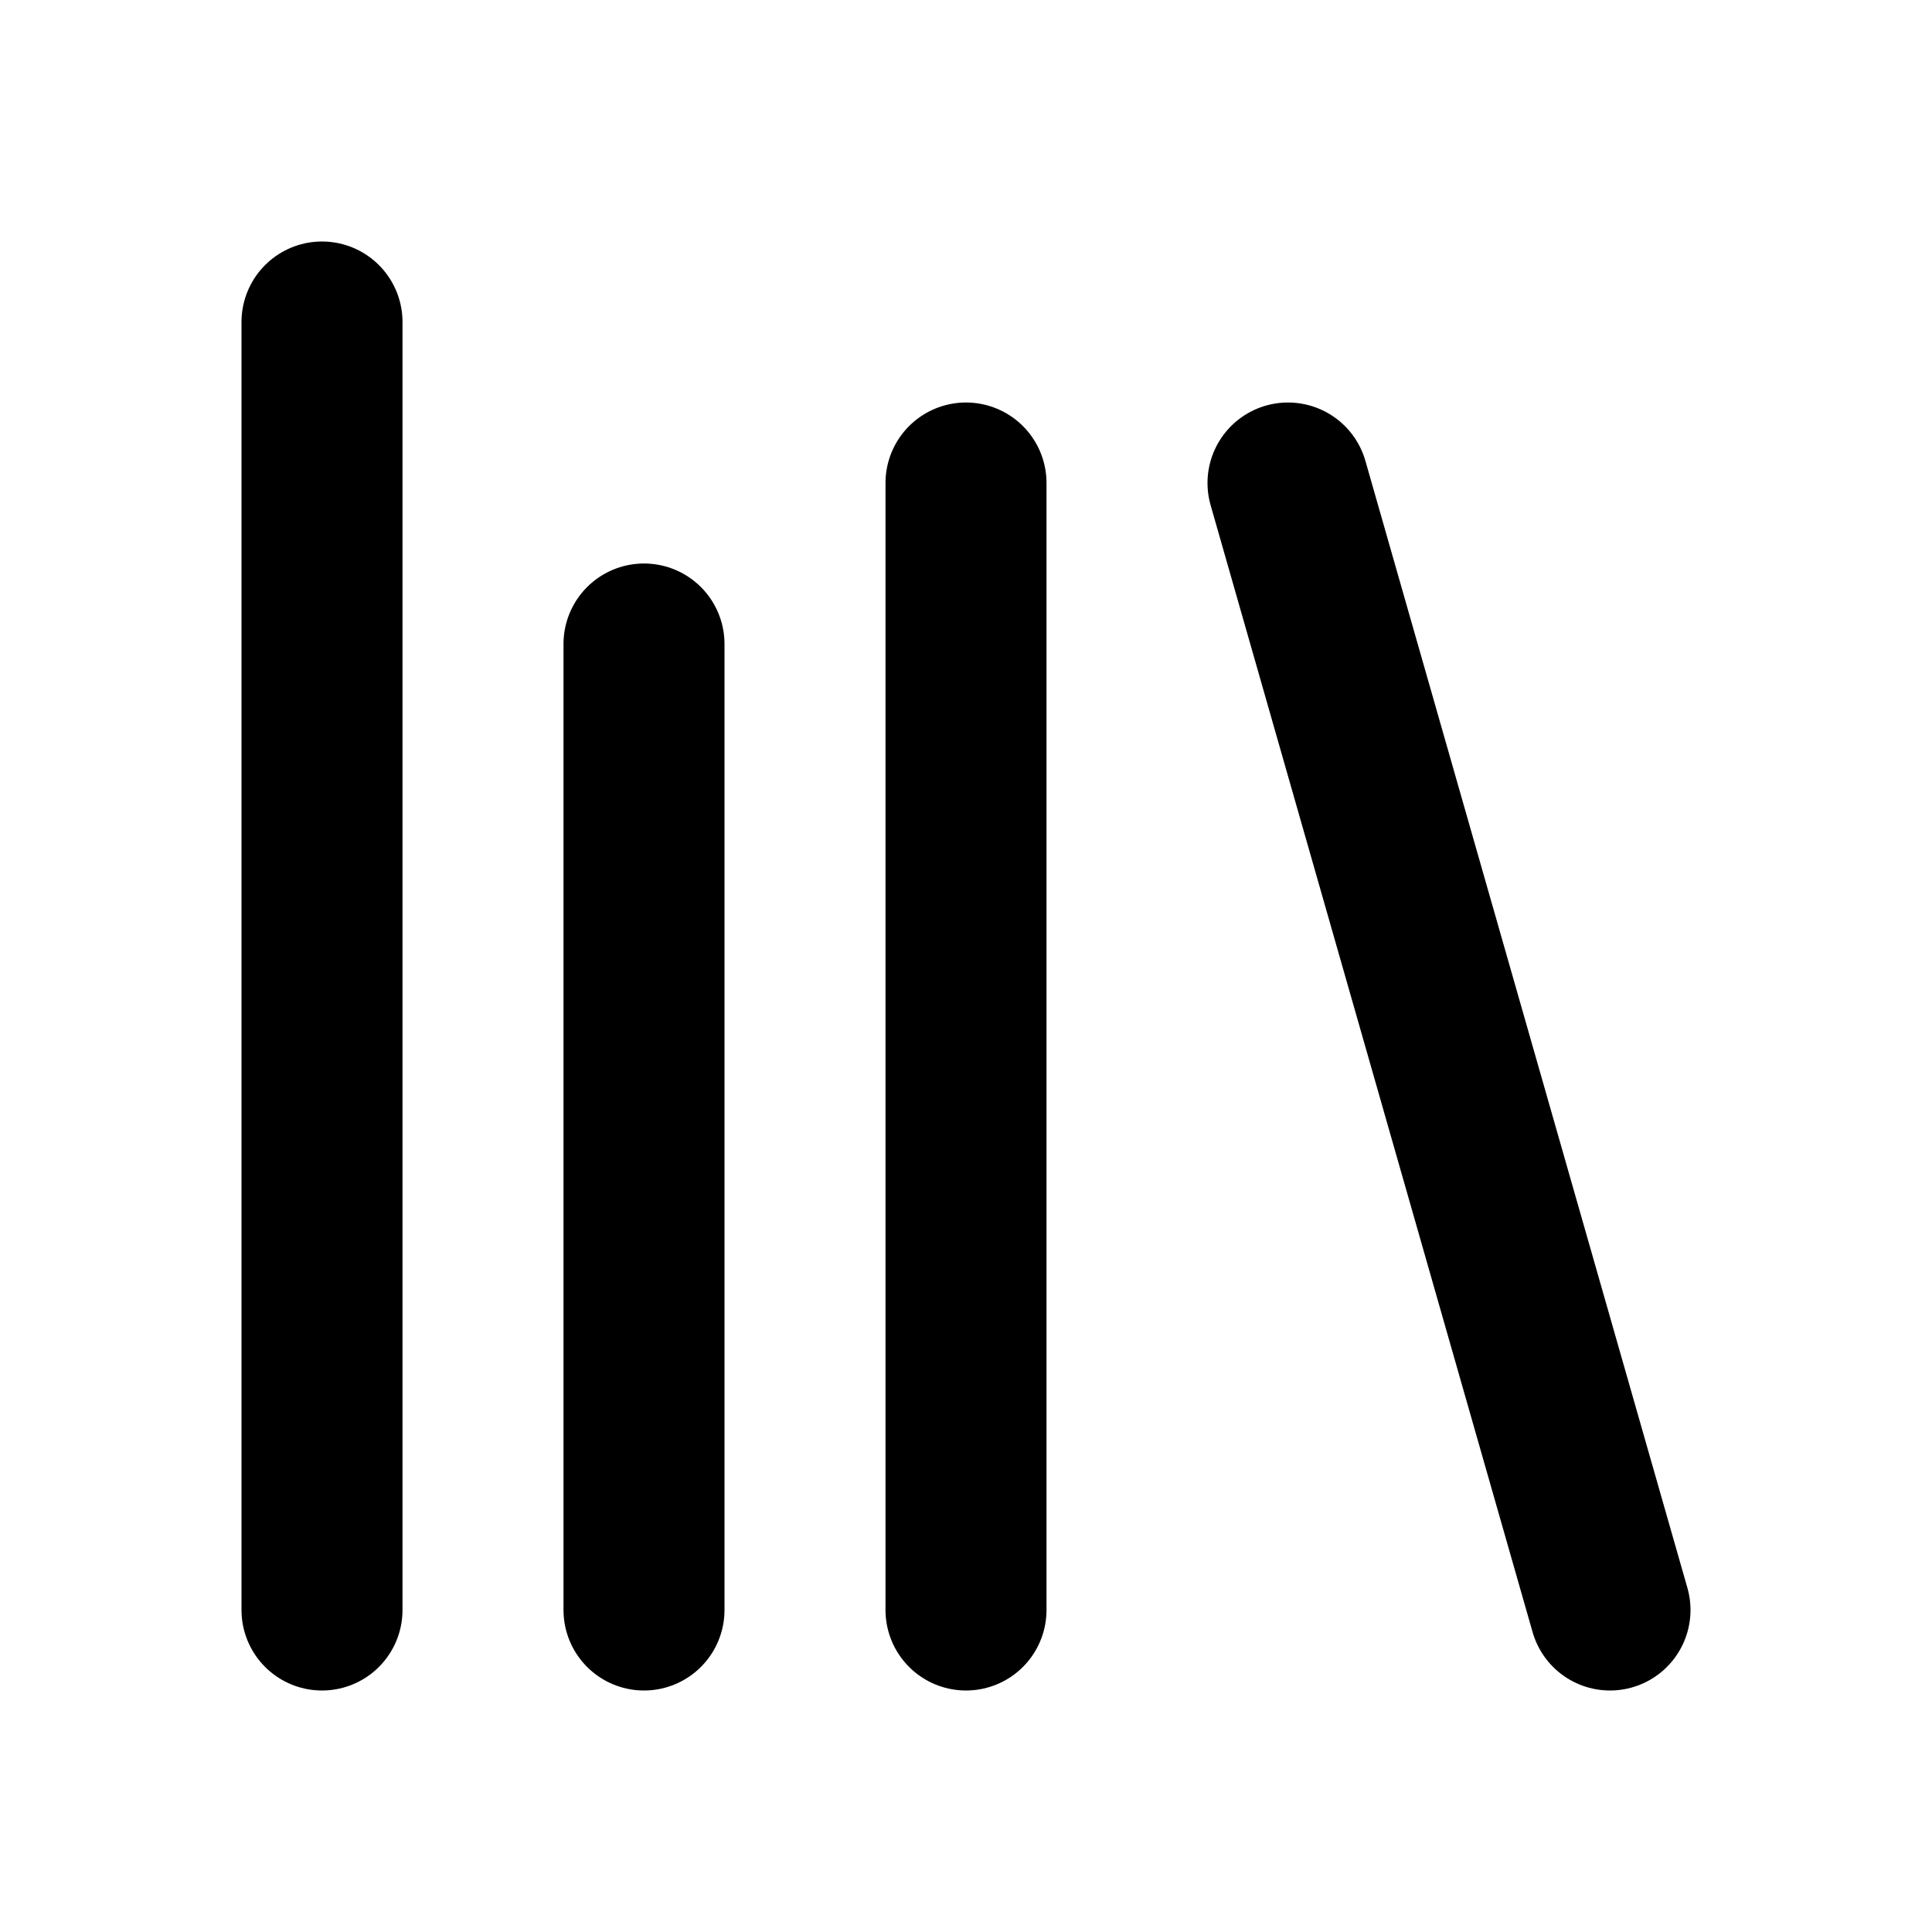
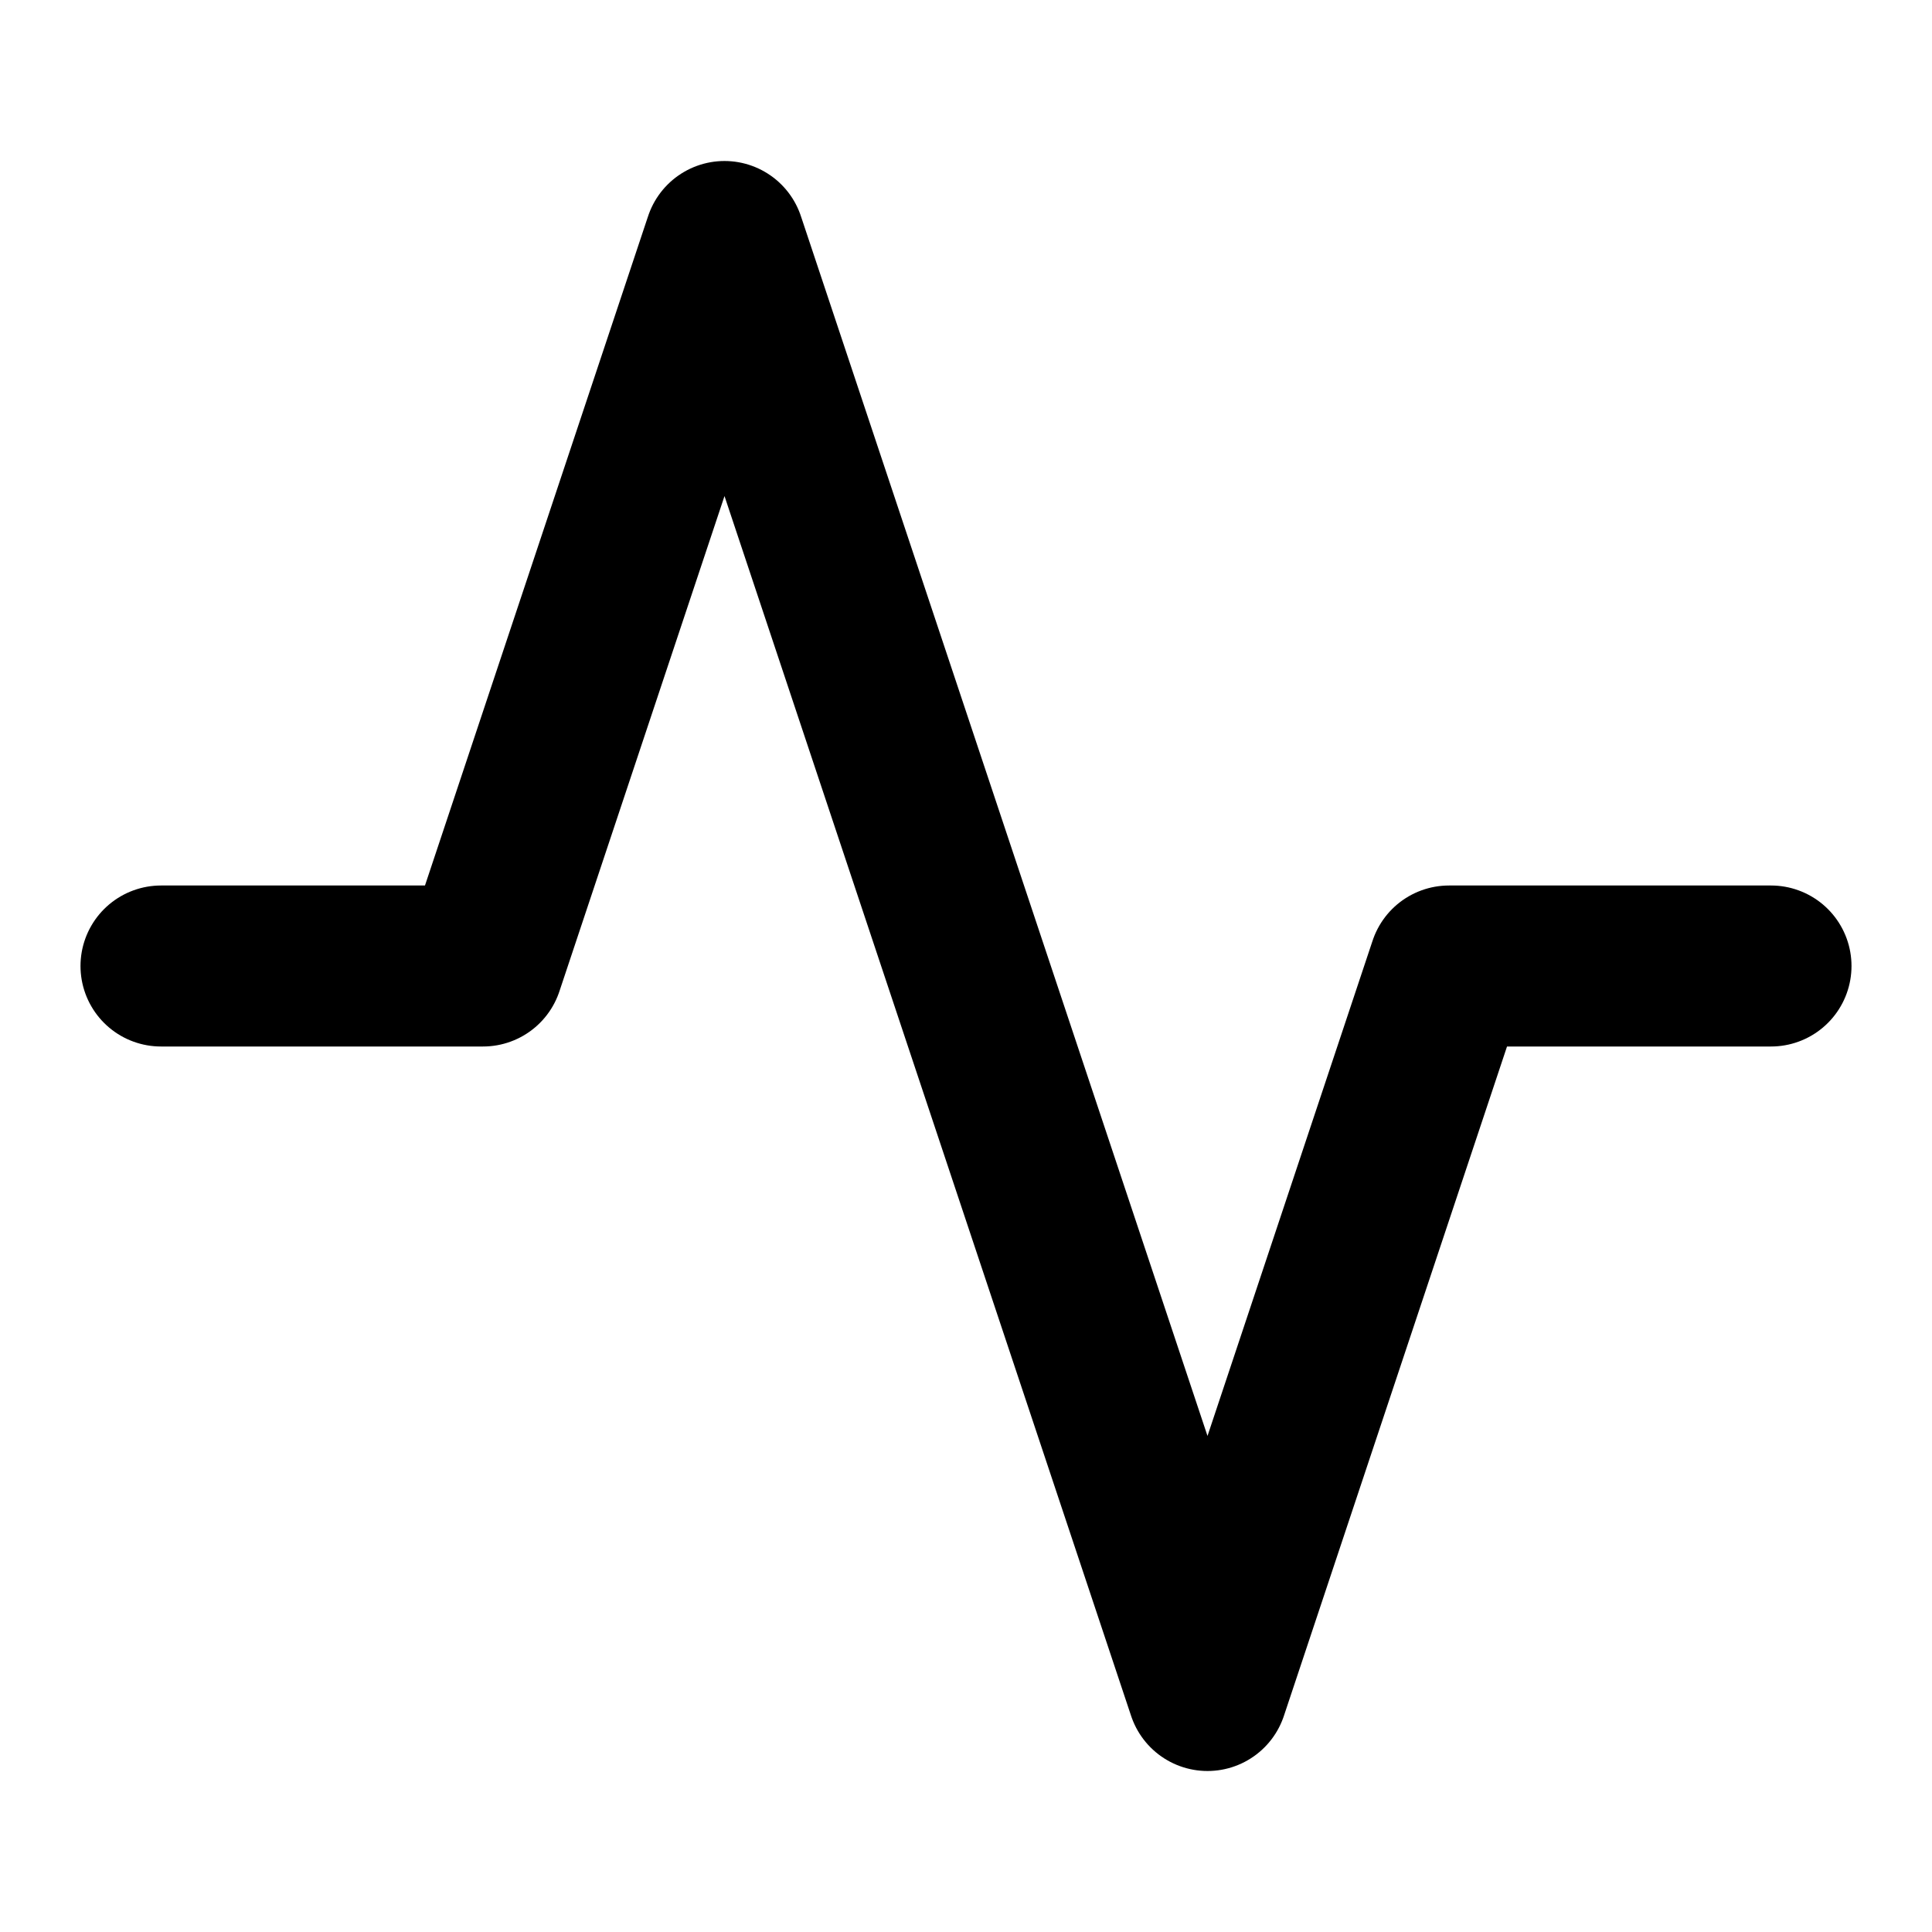
<svg xmlns="http://www.w3.org/2000/svg" viewBox="0 0 24 24" fill="none" stroke="currentColor" stroke-width="2" stroke-linecap="round" stroke-linejoin="round">
-   <path d="m16 6 4 14" />
-   <path d="M12 6v14" />
-   <path d="M8 8v12" />
-   <path d="M4 4v16" />
+   <path d="M22 12h-4l-3 9L9 3l-3 9H2" />
</svg>
